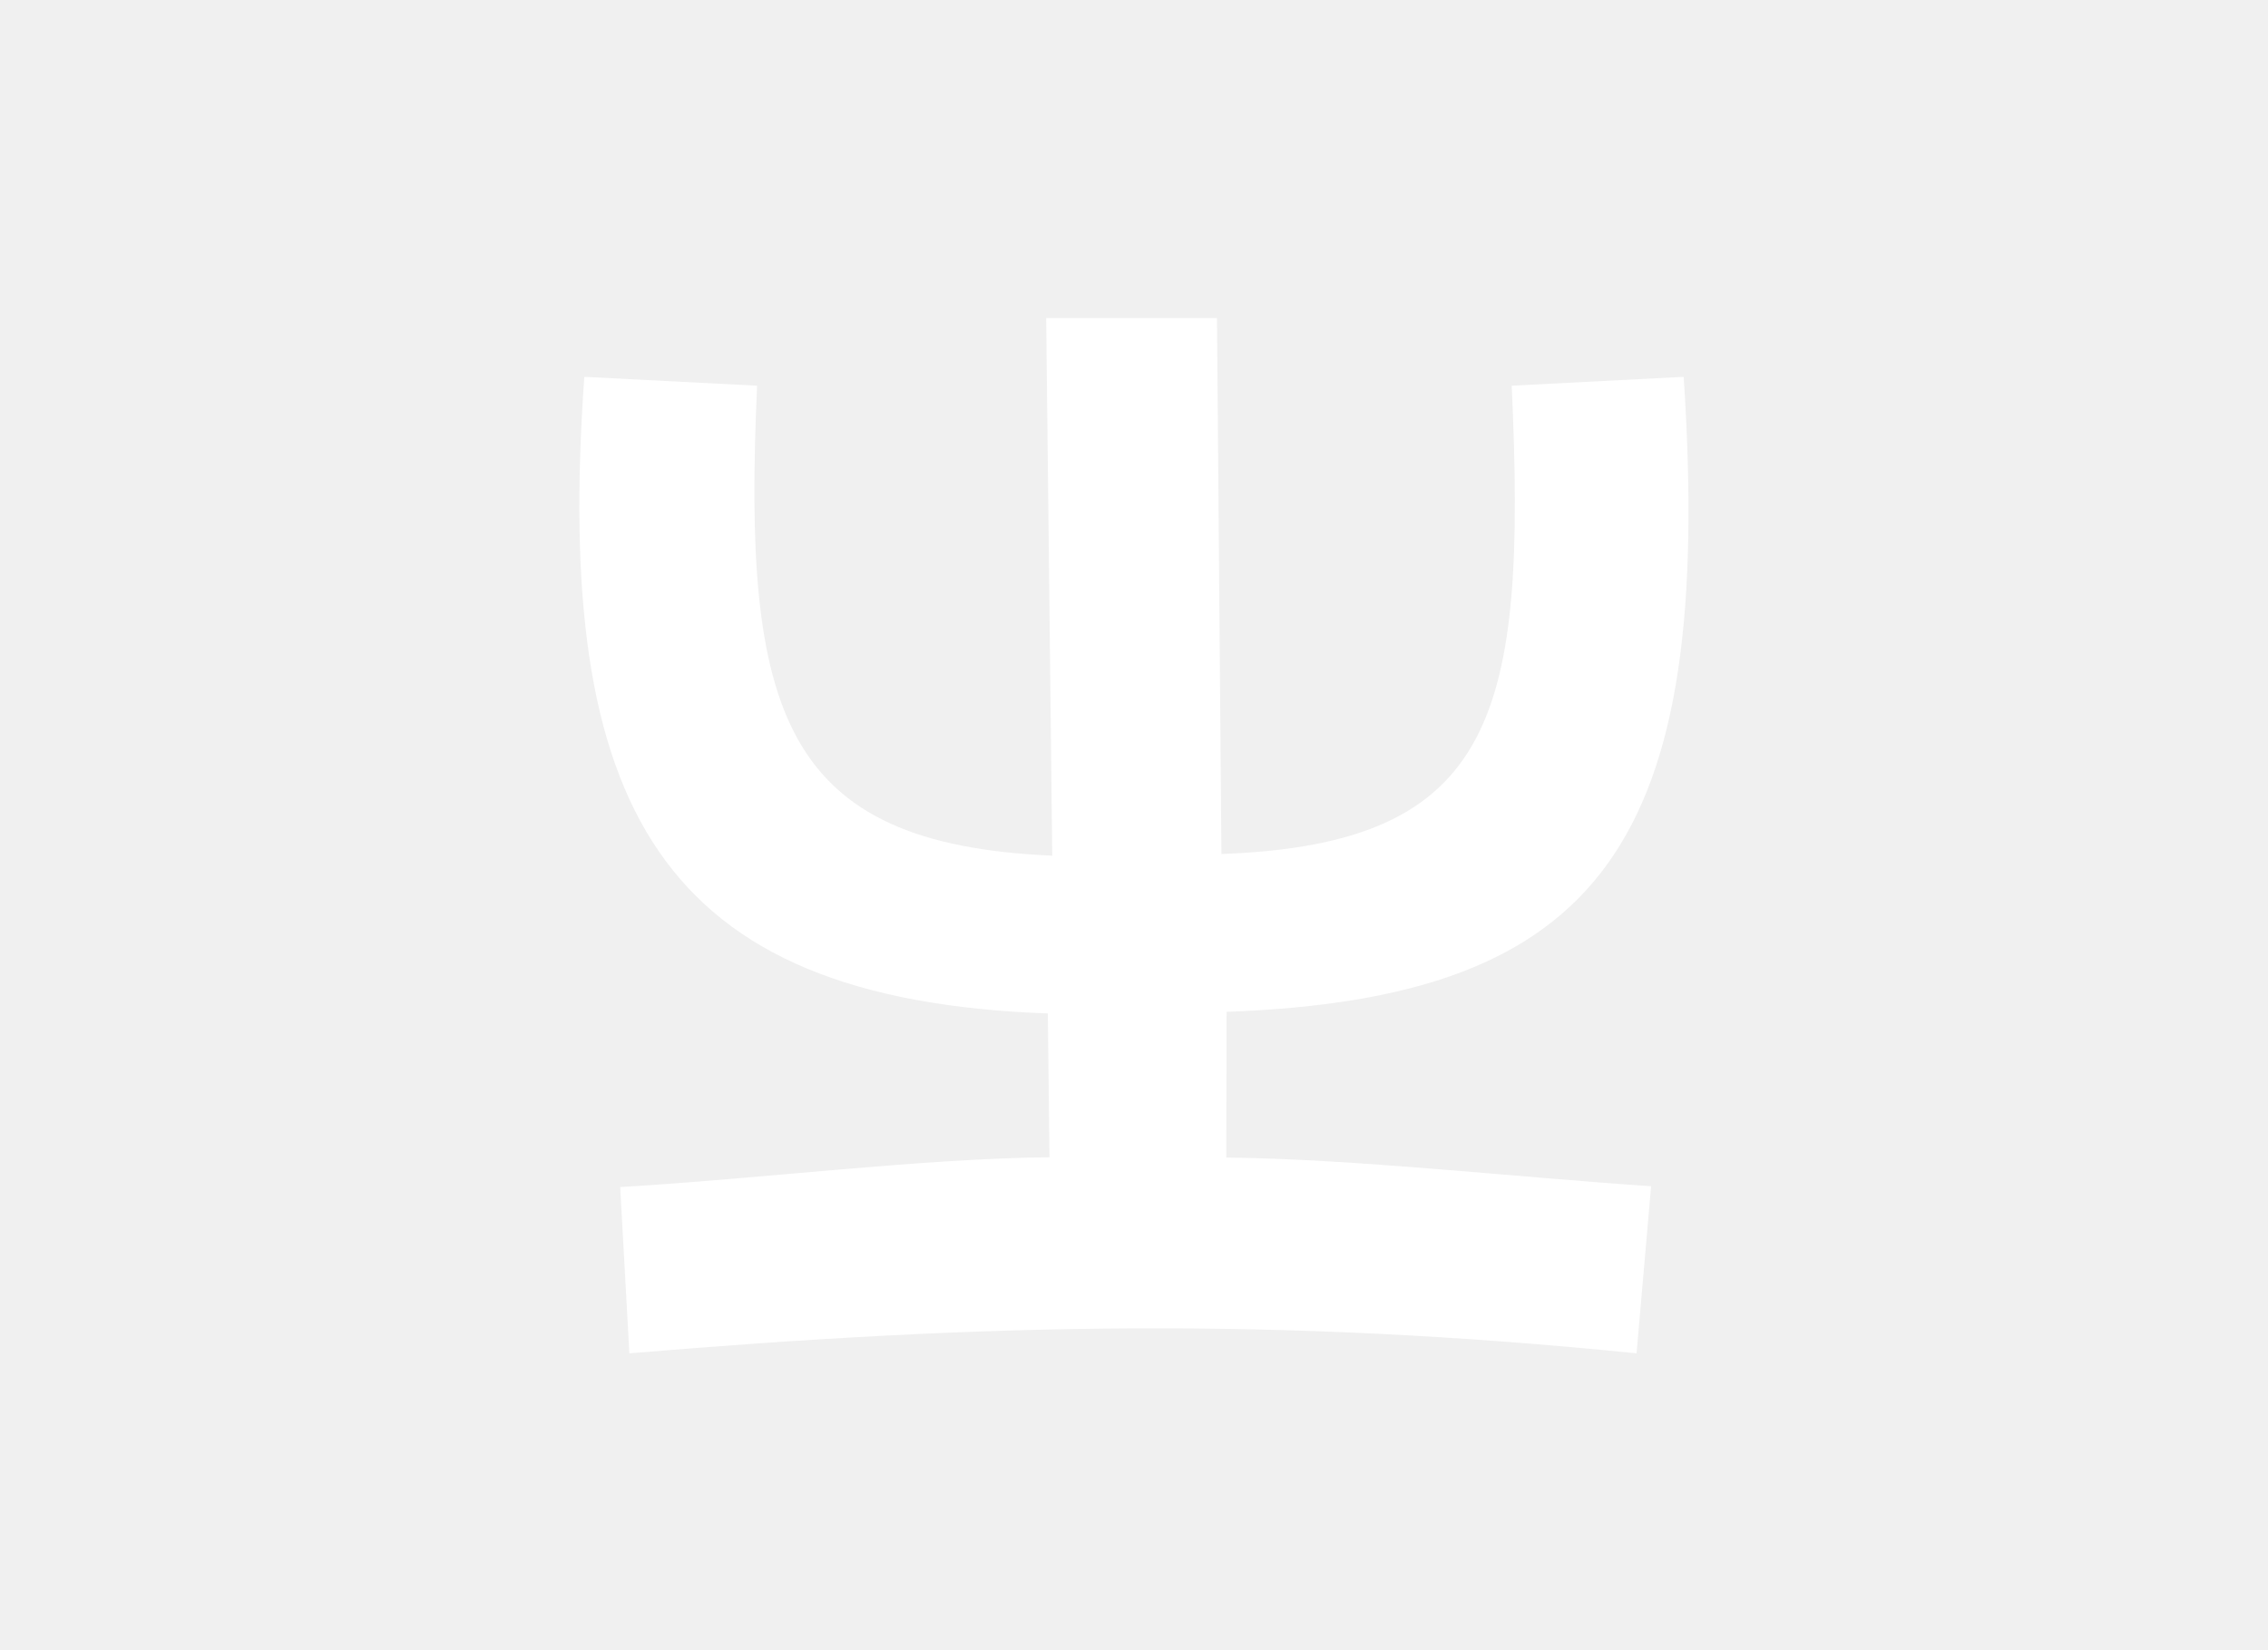
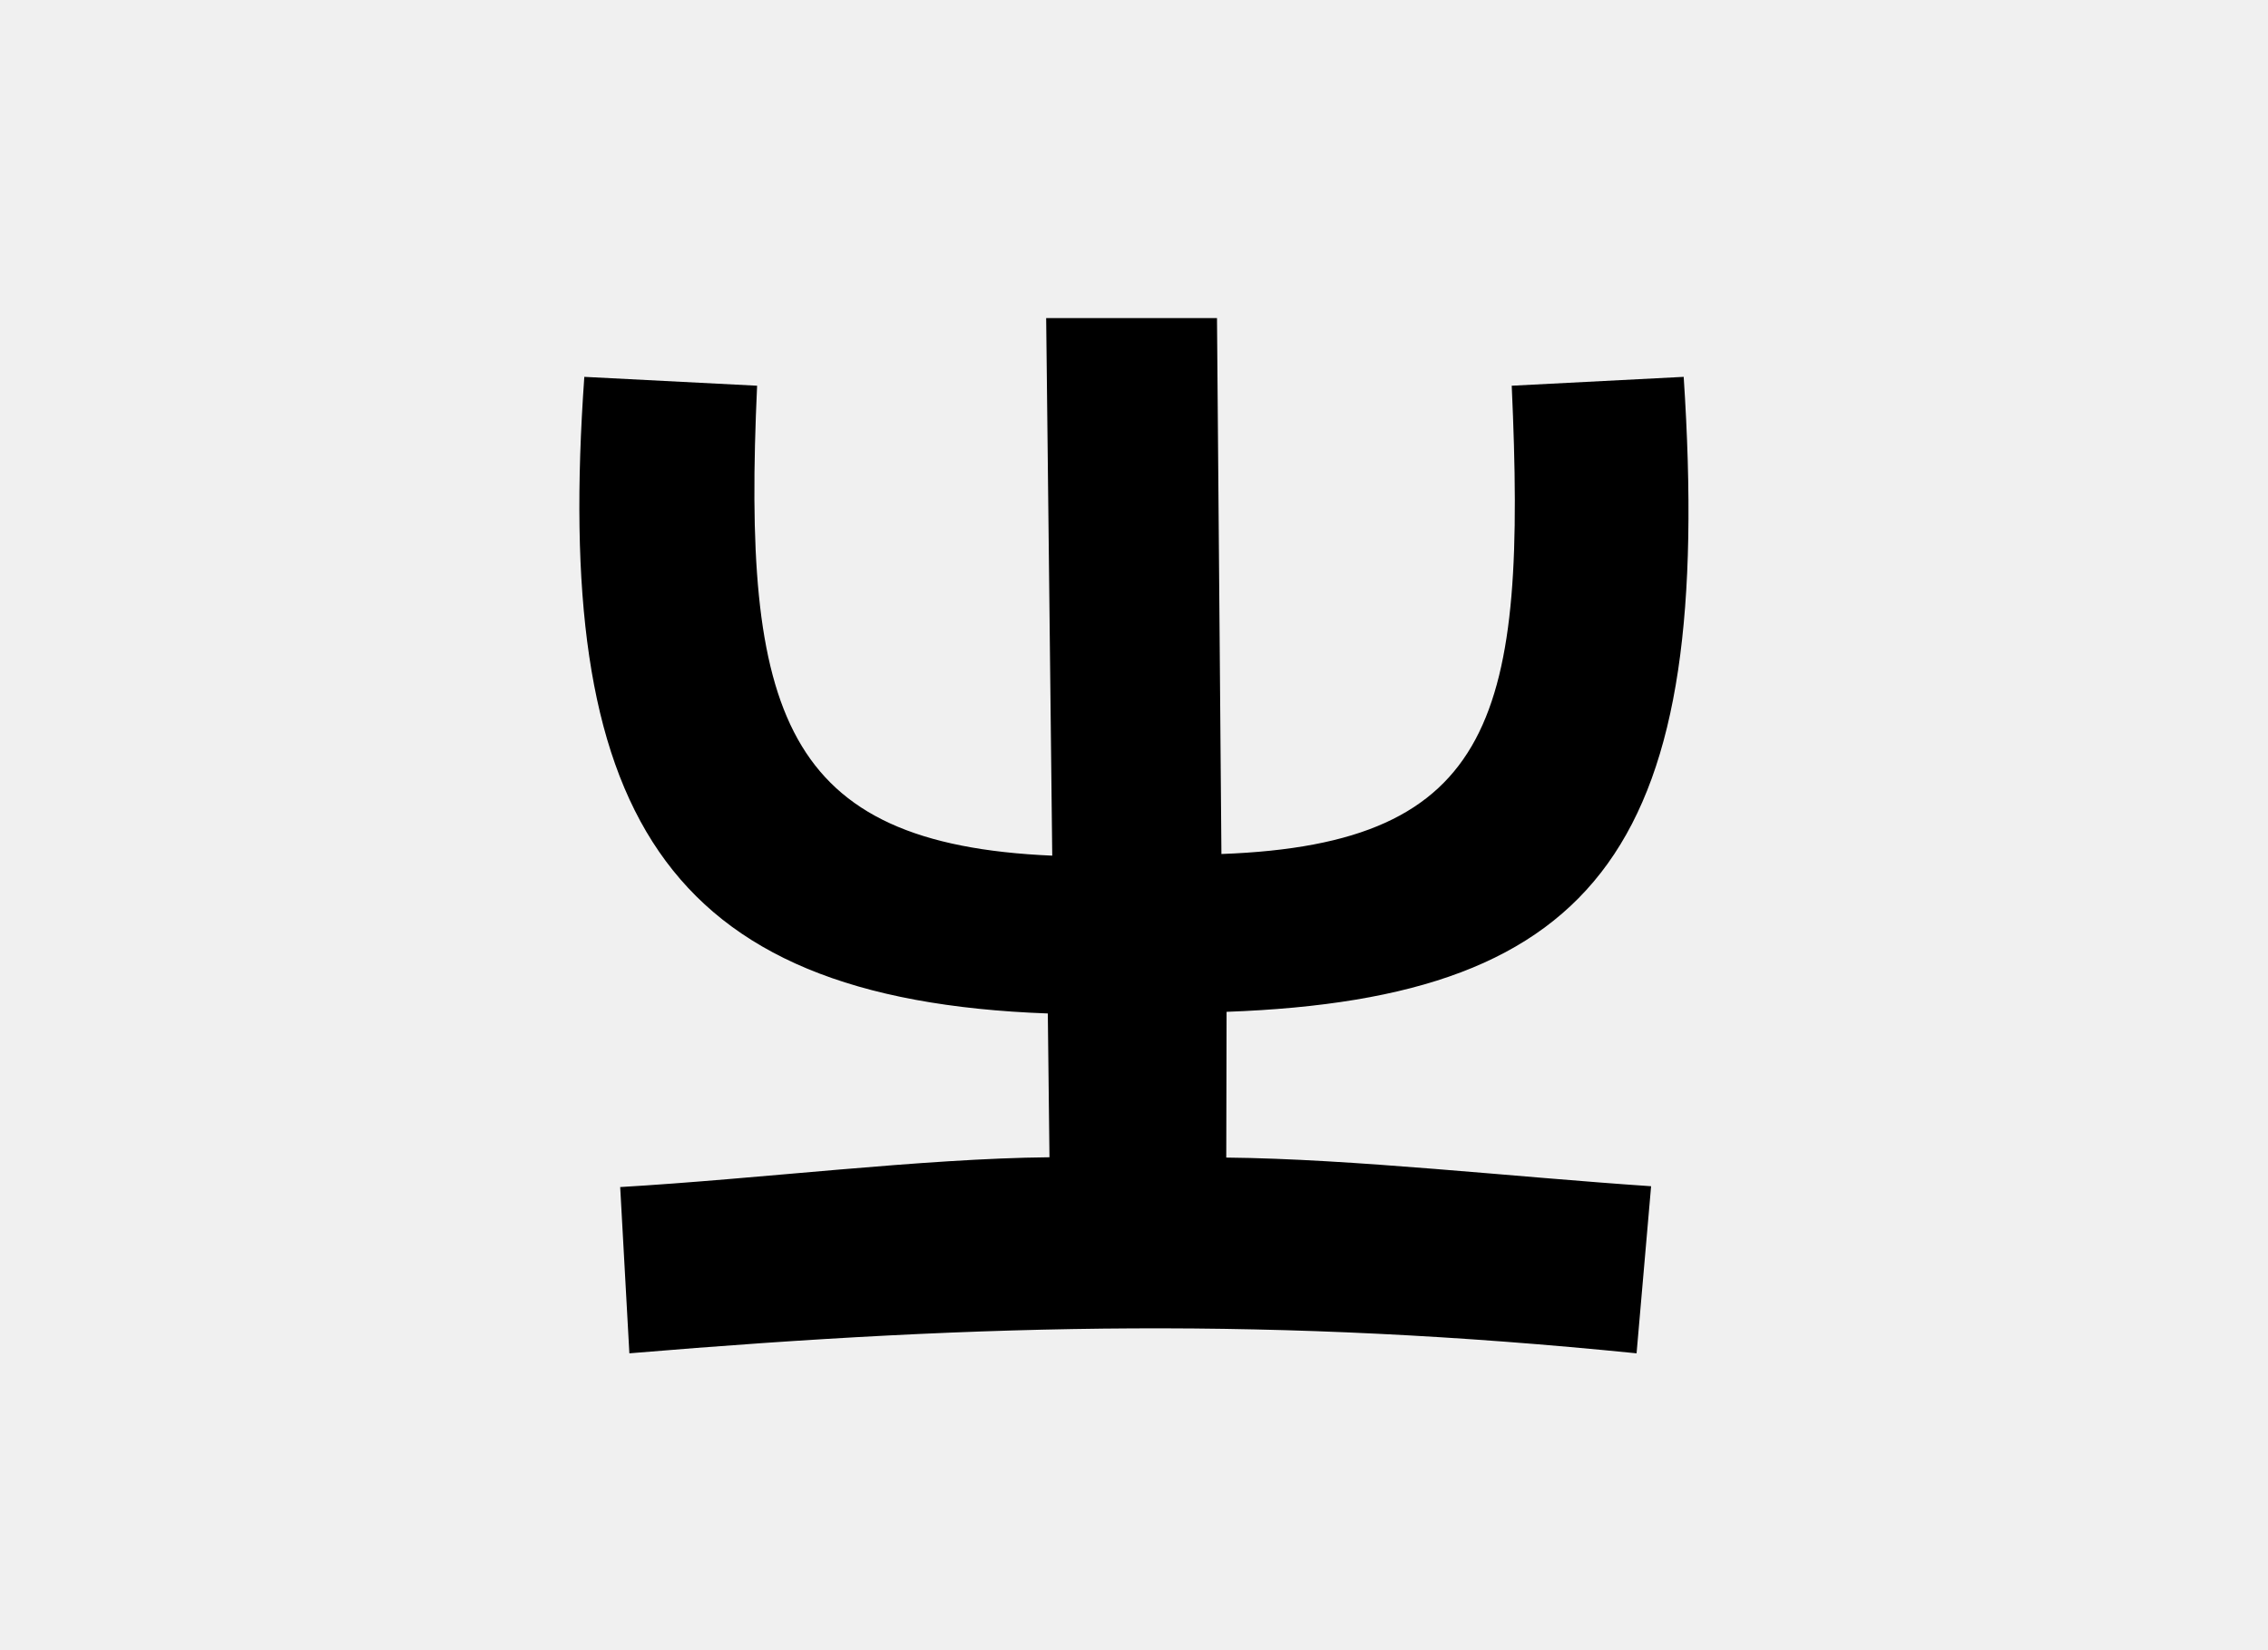
<svg xmlns="http://www.w3.org/2000/svg" width="22pt" height="16pt" viewBox="0 0 22 16">
-   <path fill="#FFFFFF" d="M 11.895 11.23        C 13.117 11.242 14.68 11.418 16.016 11.508        L 15.875 13.129        C 12.379 12.777 9.602 12.836 6.105 13.129        L 6.016 11.516        C 7.355 11.438 8.953 11.238 10.18 11.227        L 10.164 9.832        C 6.398 9.695 5.371 7.84 5.668 3.656        L 7.344 3.742        C 7.199 6.918 7.586 8.188 10.207 8.301        L 10.148 3.086        L 11.805 3.086        L 11.848 8.285        C 14.52 8.188 14.809 6.93 14.664 3.742        L 16.332 3.656        C 16.629 8.168 15.547 9.684 11.898 9.816        Z" />
+   <path fill="#000000" d="M 11.895 11.23        C 13.117 11.242 14.68 11.418 16.016 11.508        L 15.875 13.129        C 12.379 12.777 9.602 12.836 6.105 13.129        L 6.016 11.516        C 7.355 11.438 8.953 11.238 10.18 11.227        L 10.164 9.832        C 6.398 9.695 5.371 7.84 5.668 3.656        L 7.344 3.742        C 7.199 6.918 7.586 8.188 10.207 8.301        L 10.148 3.086        L 11.805 3.086        L 11.848 8.285        C 14.52 8.188 14.809 6.93 14.664 3.742        L 16.332 3.656        C 16.629 8.168 15.547 9.684 11.898 9.816        Z" />
</svg>
